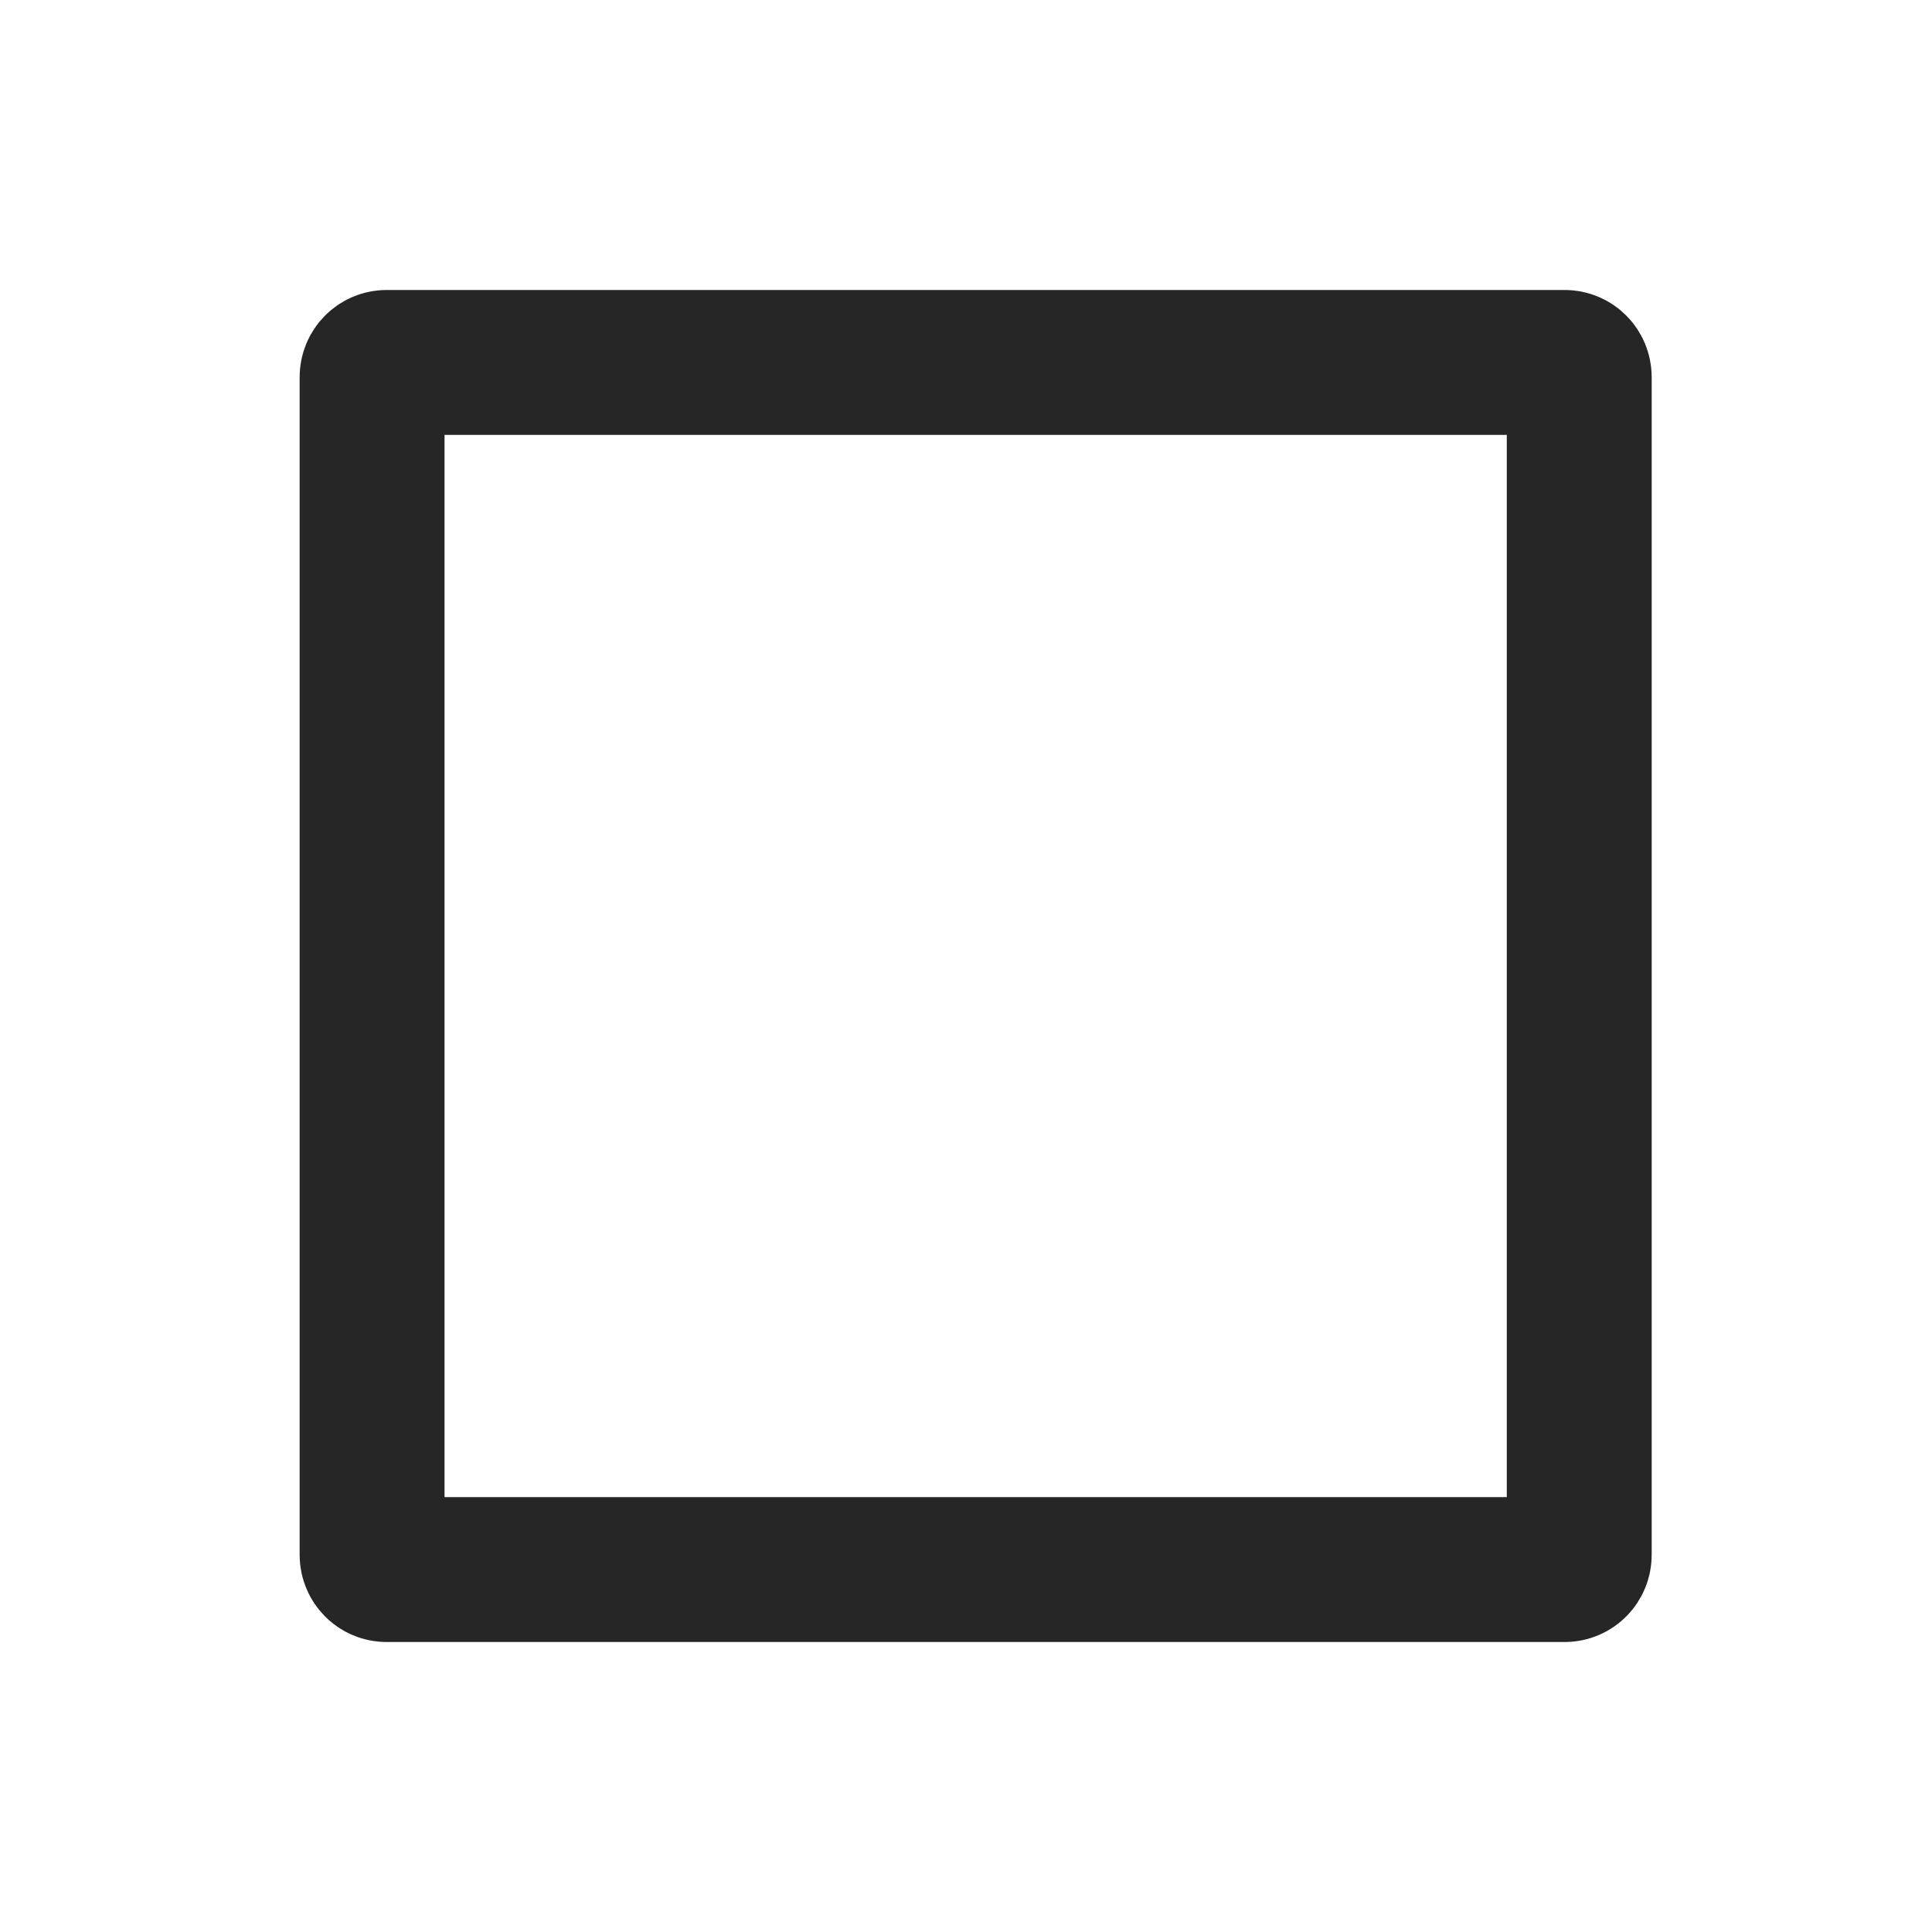
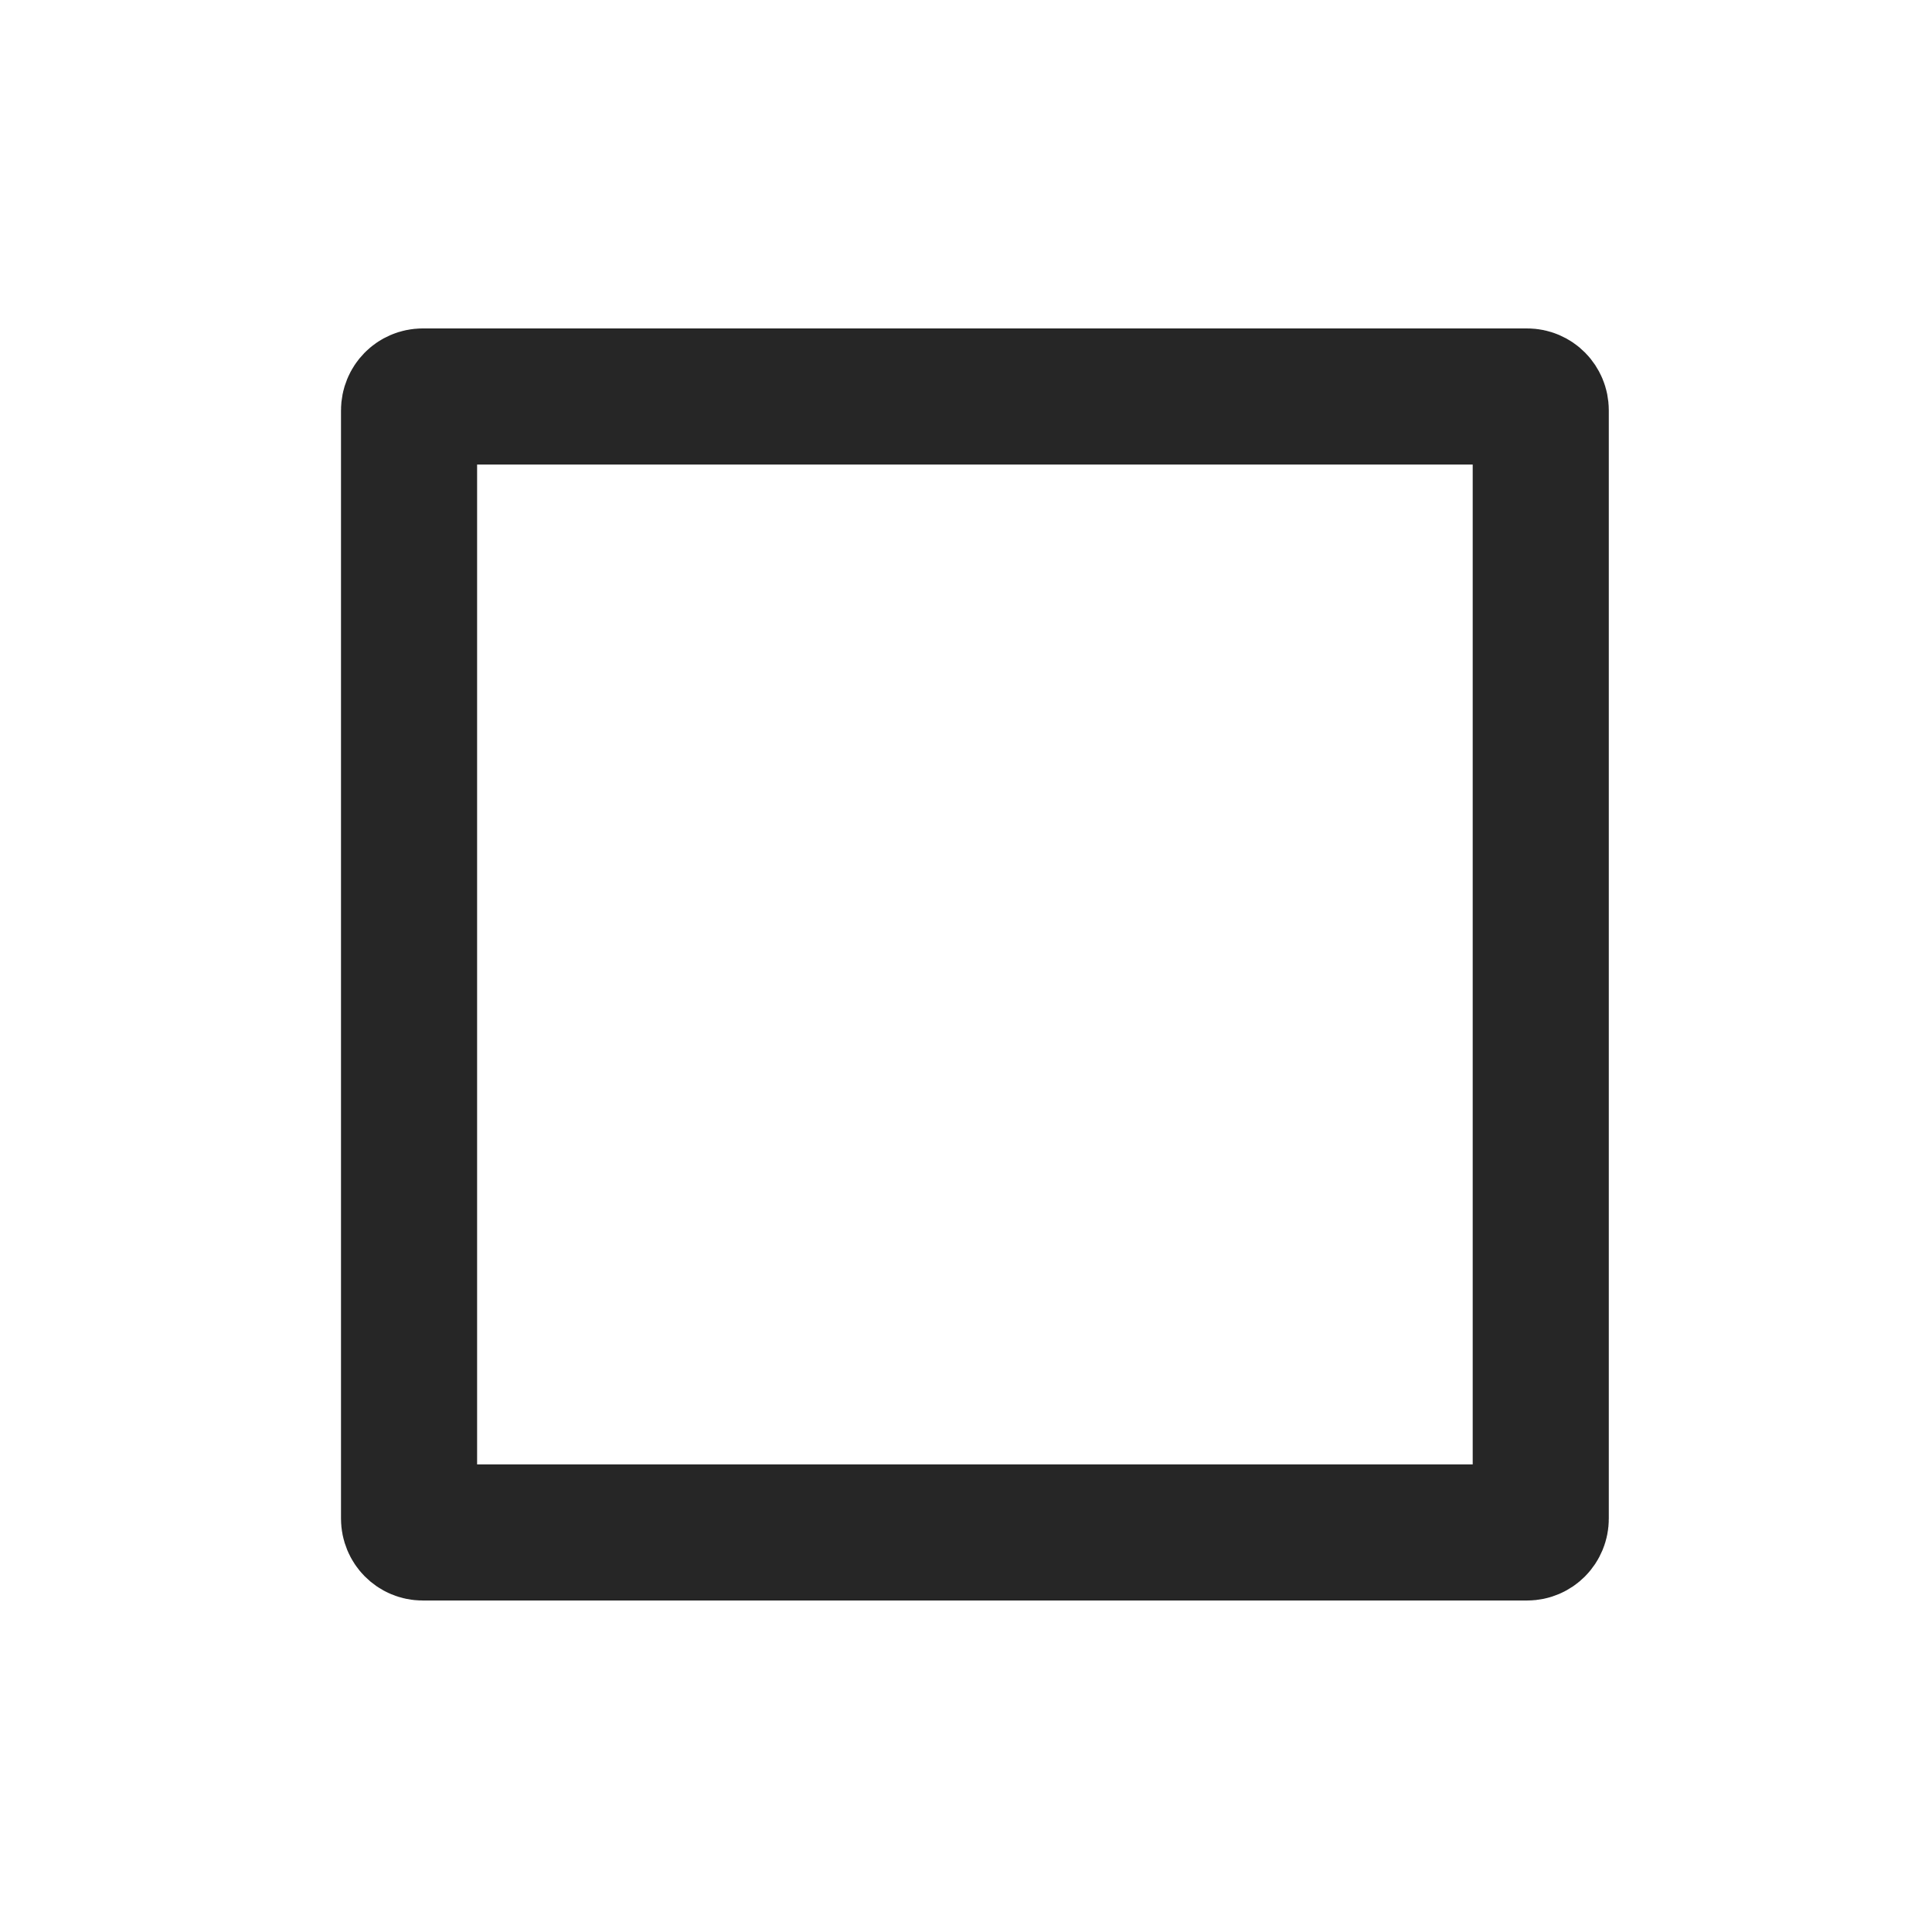
<svg xmlns="http://www.w3.org/2000/svg" width="200mm" height="200mm" viewBox="0 0 200 200" version="1.1" id="svg5">
  <defs id="defs2" />
  <g id="layer1">
-     <path id="rect896" style="fill:none;fill-opacity:0.992;fill-rule:evenodd;stroke:#262626;stroke-width:15;stroke-linecap:square;stroke-linejoin:round;stroke-miterlimit:4;stroke-dasharray:none;paint-order:normal;stroke-opacity:1" d="M 40.025,37.519 H 161.975 c 0.835,0 1.507,0.68 1.507,1.524 V 160.957 c 0,0.844 -0.672,1.524 -1.507,1.524 H 40.025 c -0.835,0 -1.507,-0.68 -1.507,-1.524 V 39.043 c 0,-0.844 0.672,-1.524 1.507,-1.524 z" />
+     <path id="rect896" style="fill:none;fill-opacity:0.992;fill-rule:evenodd;stroke:#262626;stroke-width:14.089;stroke-linecap:square;stroke-linejoin:round;stroke-miterlimit:4;stroke-dasharray:none;stroke-opacity:1;paint-order:normal" d="M 43.758,41.044 H 158.085 c 0.783,0 1.413,0.64 1.413,1.434 v 114.727 c 0,0.795 -0.63,1.434 -1.413,1.434 H 43.758 c -0.783,0 -1.413,-0.64 -1.413,-1.434 V 42.479 c 0,-0.795 0.63,-1.434 1.413,-1.434 z" />
  </g>
</svg>
